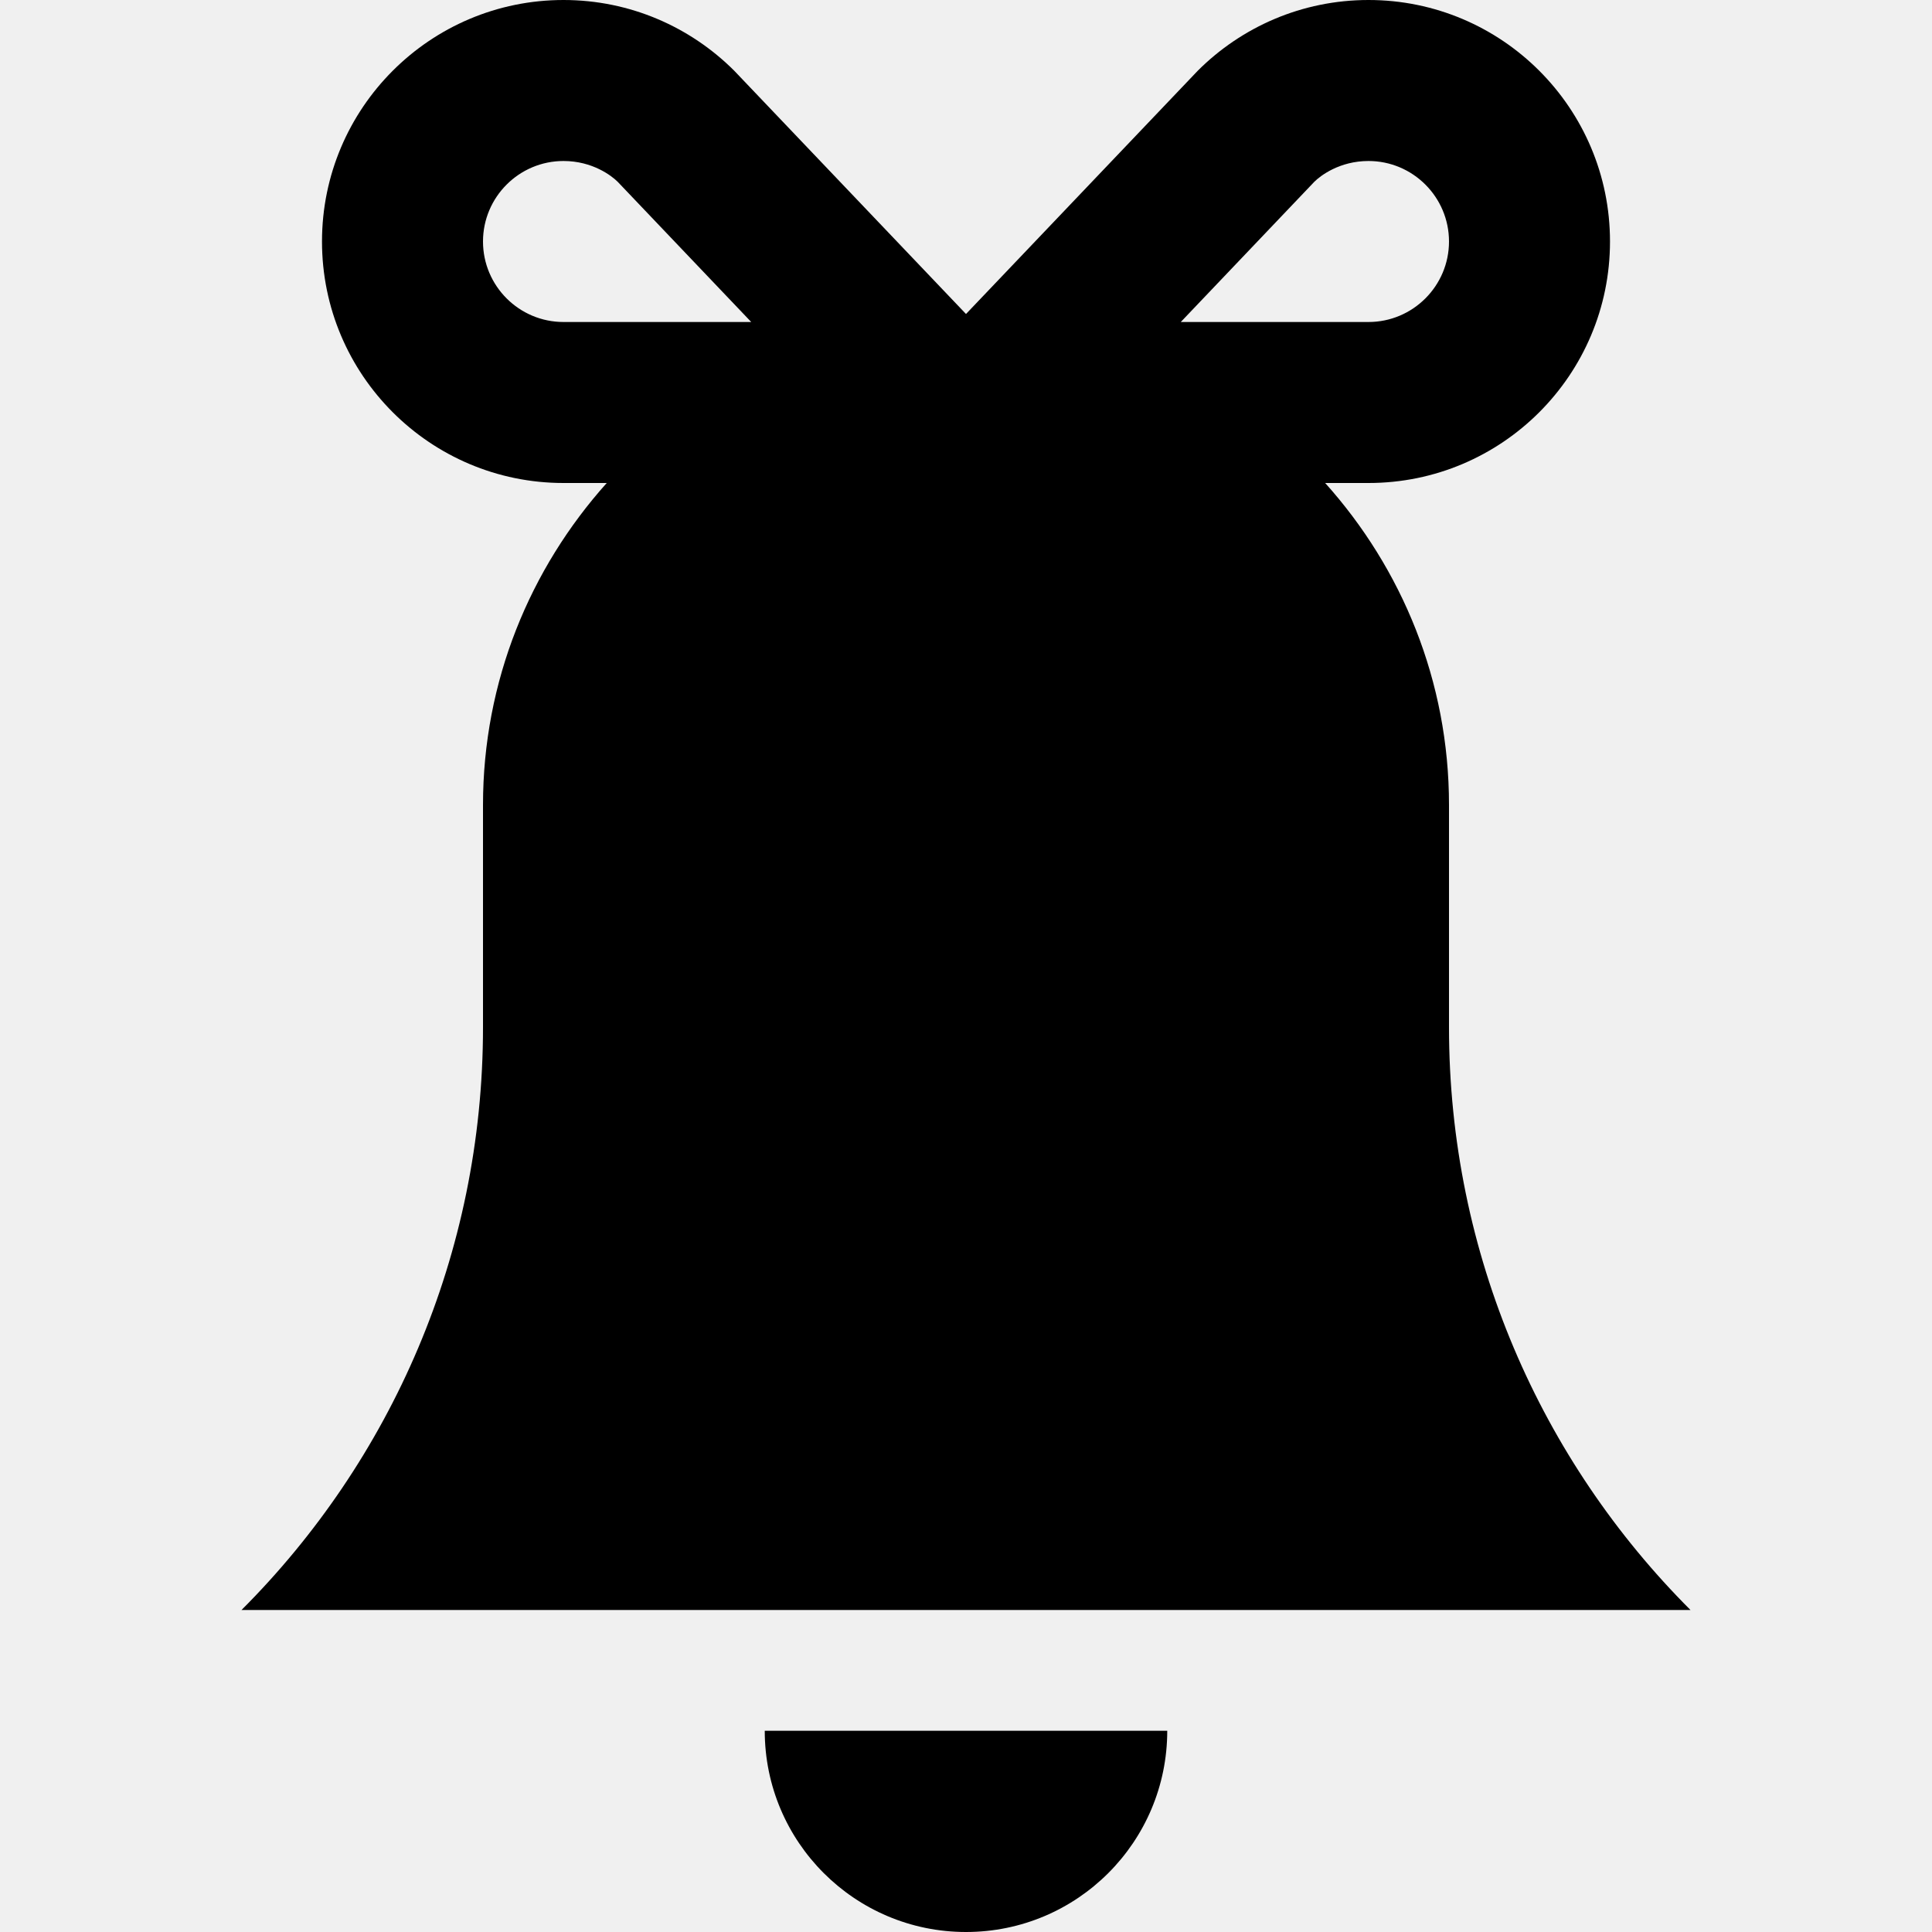
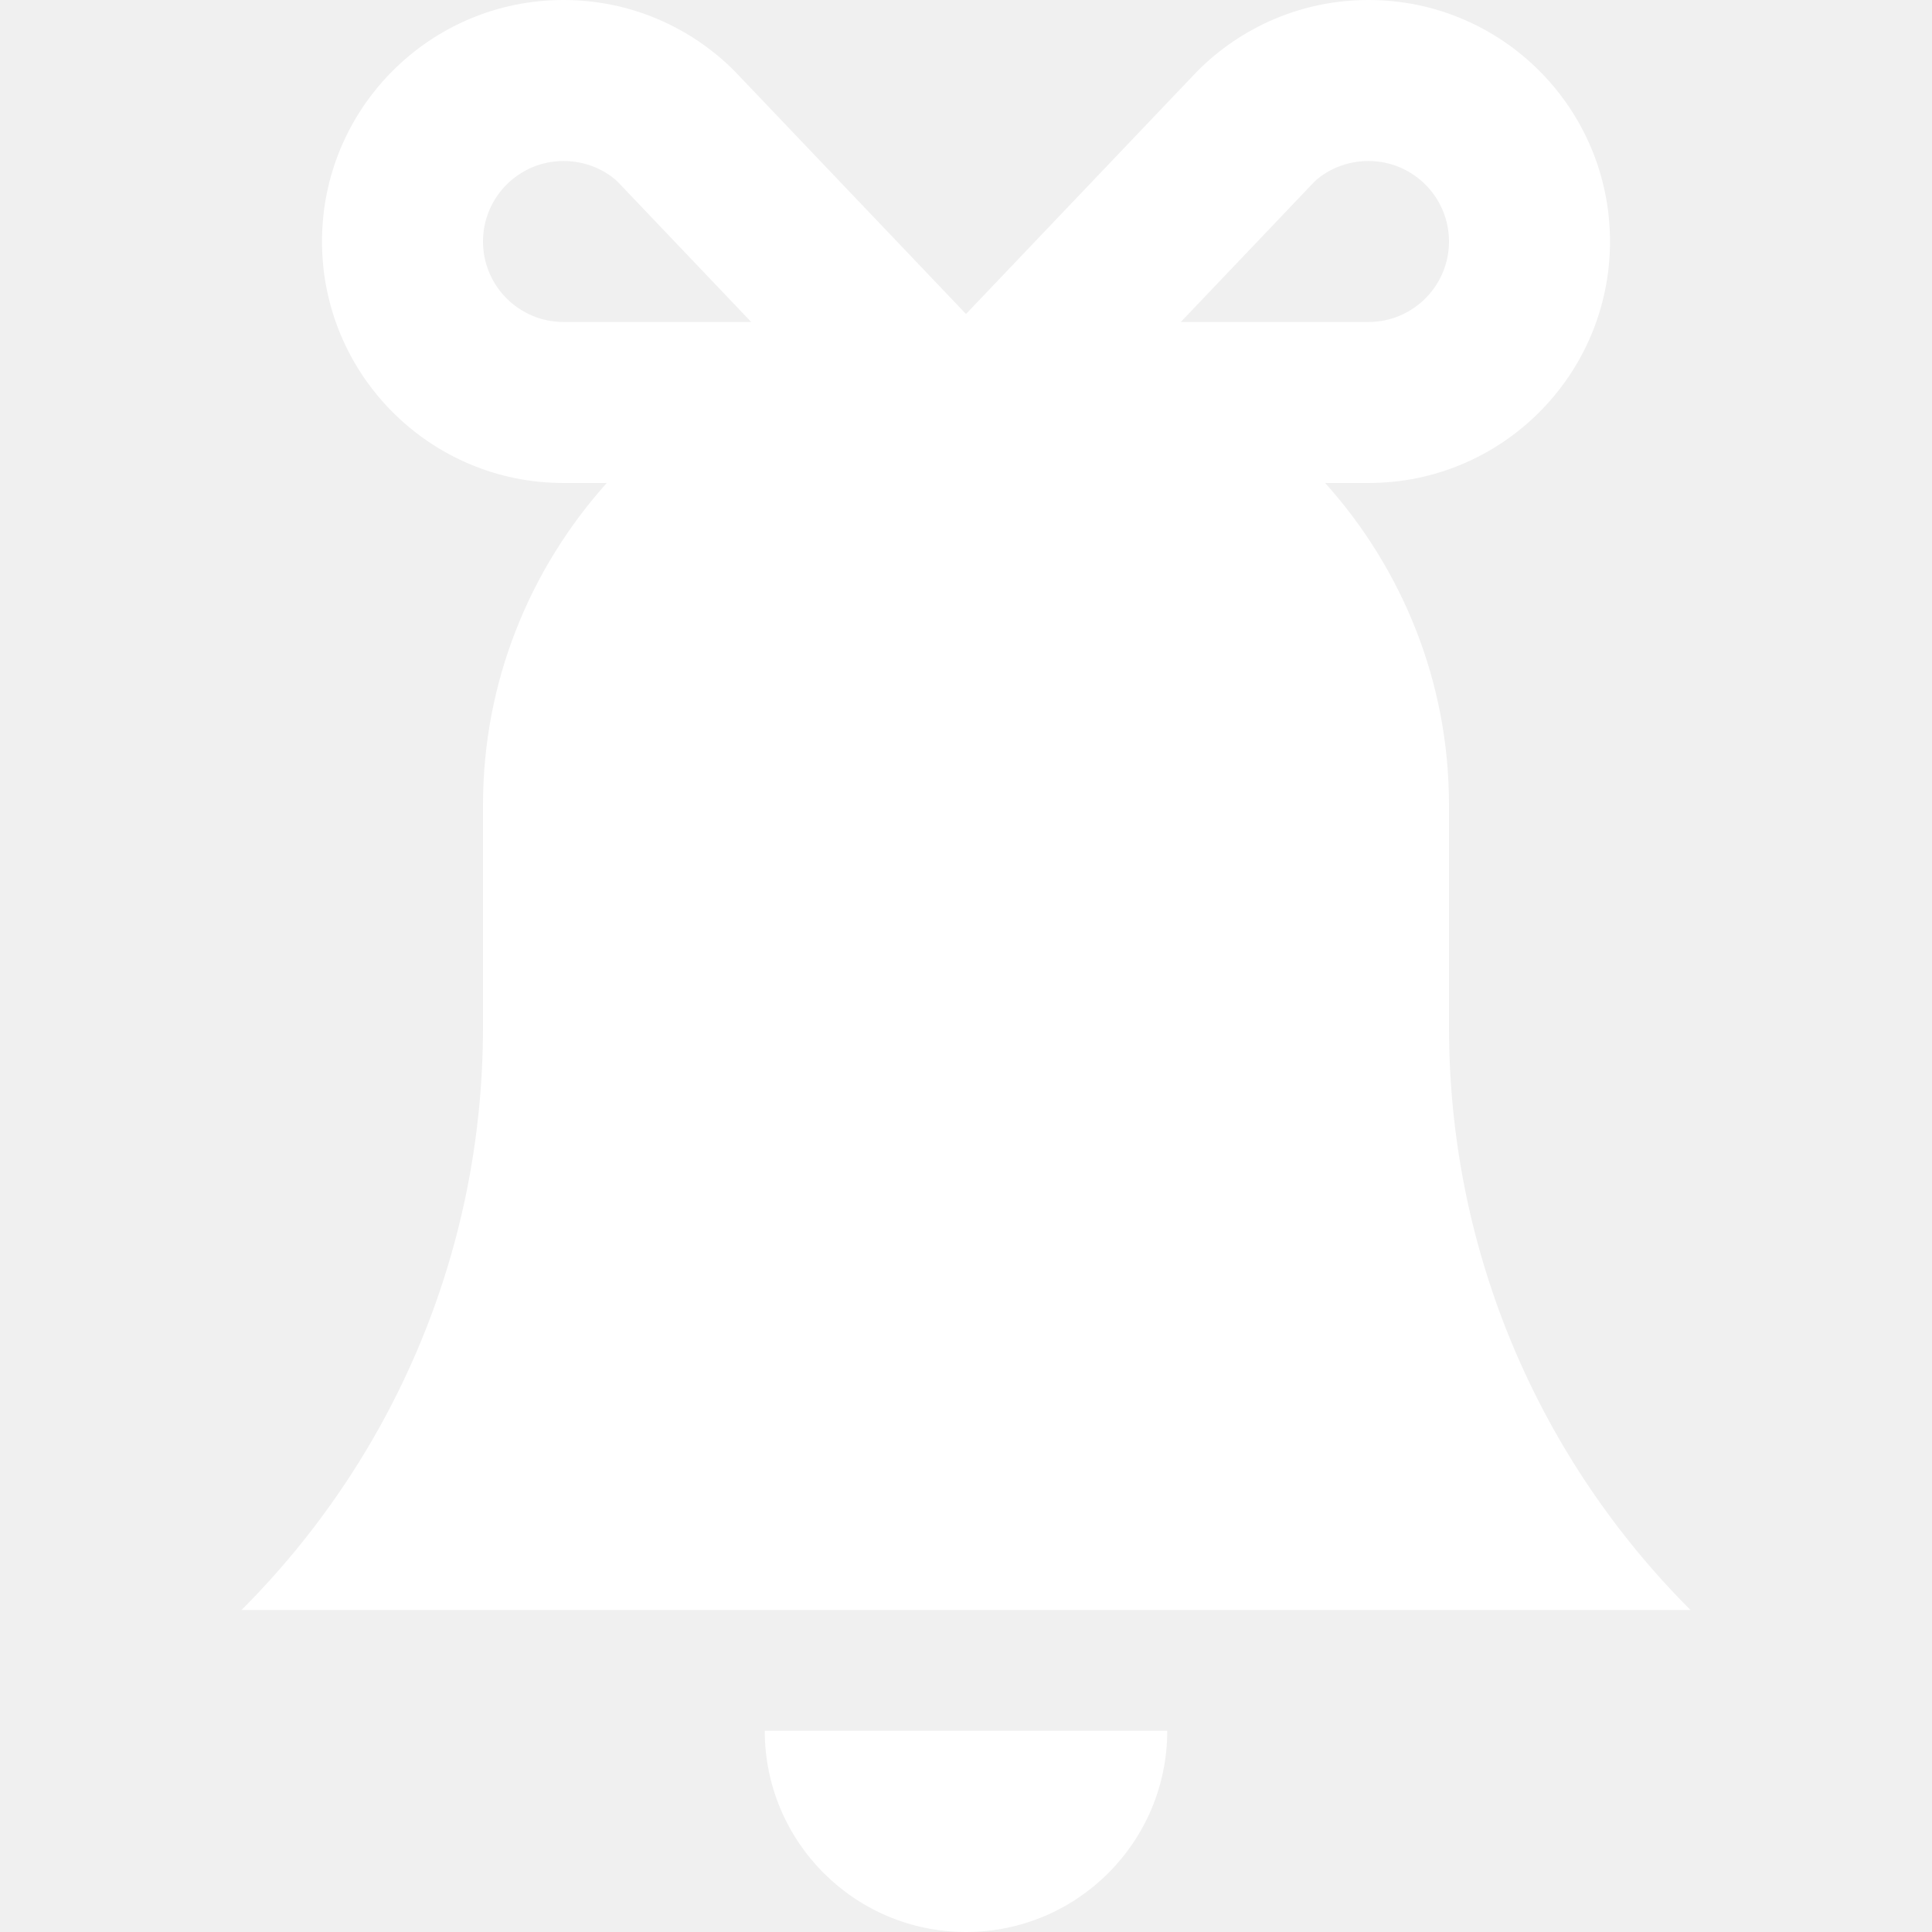
- <svg xmlns="http://www.w3.org/2000/svg" width="42" height="42" viewBox="0 0 42 42">
-   <path d="M25.375 37.625C25.375 40.042 23.417 42 21 42C18.585 42 16.625 40.042 16.625 37.625H25.375Z" />
-   <path d="M10.5 22.329C10.5 27.275 8.494 31.756 5.25 35H36.75C33.506 31.756 31.5 27.275 31.5 22.329V17.5C31.5 14.807 30.476 12.359 28.808 10.5H29.75C32.649 10.5 35 8.149 35 5.25C35 2.351 32.649 0 29.75 0C28.301 0 26.988 0.588 26.038 1.538L21 6.826L15.962 1.538C15.011 0.588 13.699 0 12.25 0C9.351 0 7 2.351 7 5.25C7 8.149 9.351 10.5 12.25 10.5H13.19C11.524 12.36 10.5 14.807 10.5 17.5V22.329ZM28.573 3.951C28.704 3.821 29.12 3.5 29.75 3.5C30.716 3.5 31.5 4.286 31.5 5.25C31.5 6.214 30.716 7 29.75 7H25.669L28.573 3.951ZM10.5 5.25C10.5 4.286 11.284 3.5 12.25 3.5C12.88 3.5 13.296 3.821 13.427 3.951L16.331 7H12.25C11.284 7 10.5 6.214 10.5 5.25Z" />
+ <svg xmlns="http://www.w3.org/2000/svg" width="42" height="42" viewBox="0 0 42 42" fill="none">
+   <path d="M25.375 37.625C25.375 40.042 23.417 42 21 42C18.585 42 16.625 40.042 16.625 37.625H25.375Z" fill="white" />
+   <path d="M10.5 22.329C10.5 27.275 8.494 31.756 5.25 35H36.75C33.506 31.756 31.5 27.275 31.5 22.329V17.5C31.5 14.807 30.476 12.359 28.808 10.5H29.75C32.649 10.5 35 8.149 35 5.25C35 2.351 32.649 0 29.75 0C28.301 0 26.988 0.588 26.038 1.538L21 6.826L15.962 1.538C15.011 0.588 13.699 0 12.25 0C9.351 0 7 2.351 7 5.25C7 8.149 9.351 10.5 12.25 10.5H13.19C11.524 12.36 10.5 14.807 10.5 17.5V22.329ZM28.573 3.951C28.704 3.821 29.12 3.5 29.75 3.5C30.716 3.5 31.5 4.286 31.5 5.25C31.5 6.214 30.716 7 29.75 7H25.669L28.573 3.951ZM10.5 5.25C10.5 4.286 11.284 3.5 12.25 3.5C12.88 3.5 13.296 3.821 13.427 3.951L16.331 7H12.25C11.284 7 10.5 6.214 10.5 5.25Z" fill="white" />
</svg>
